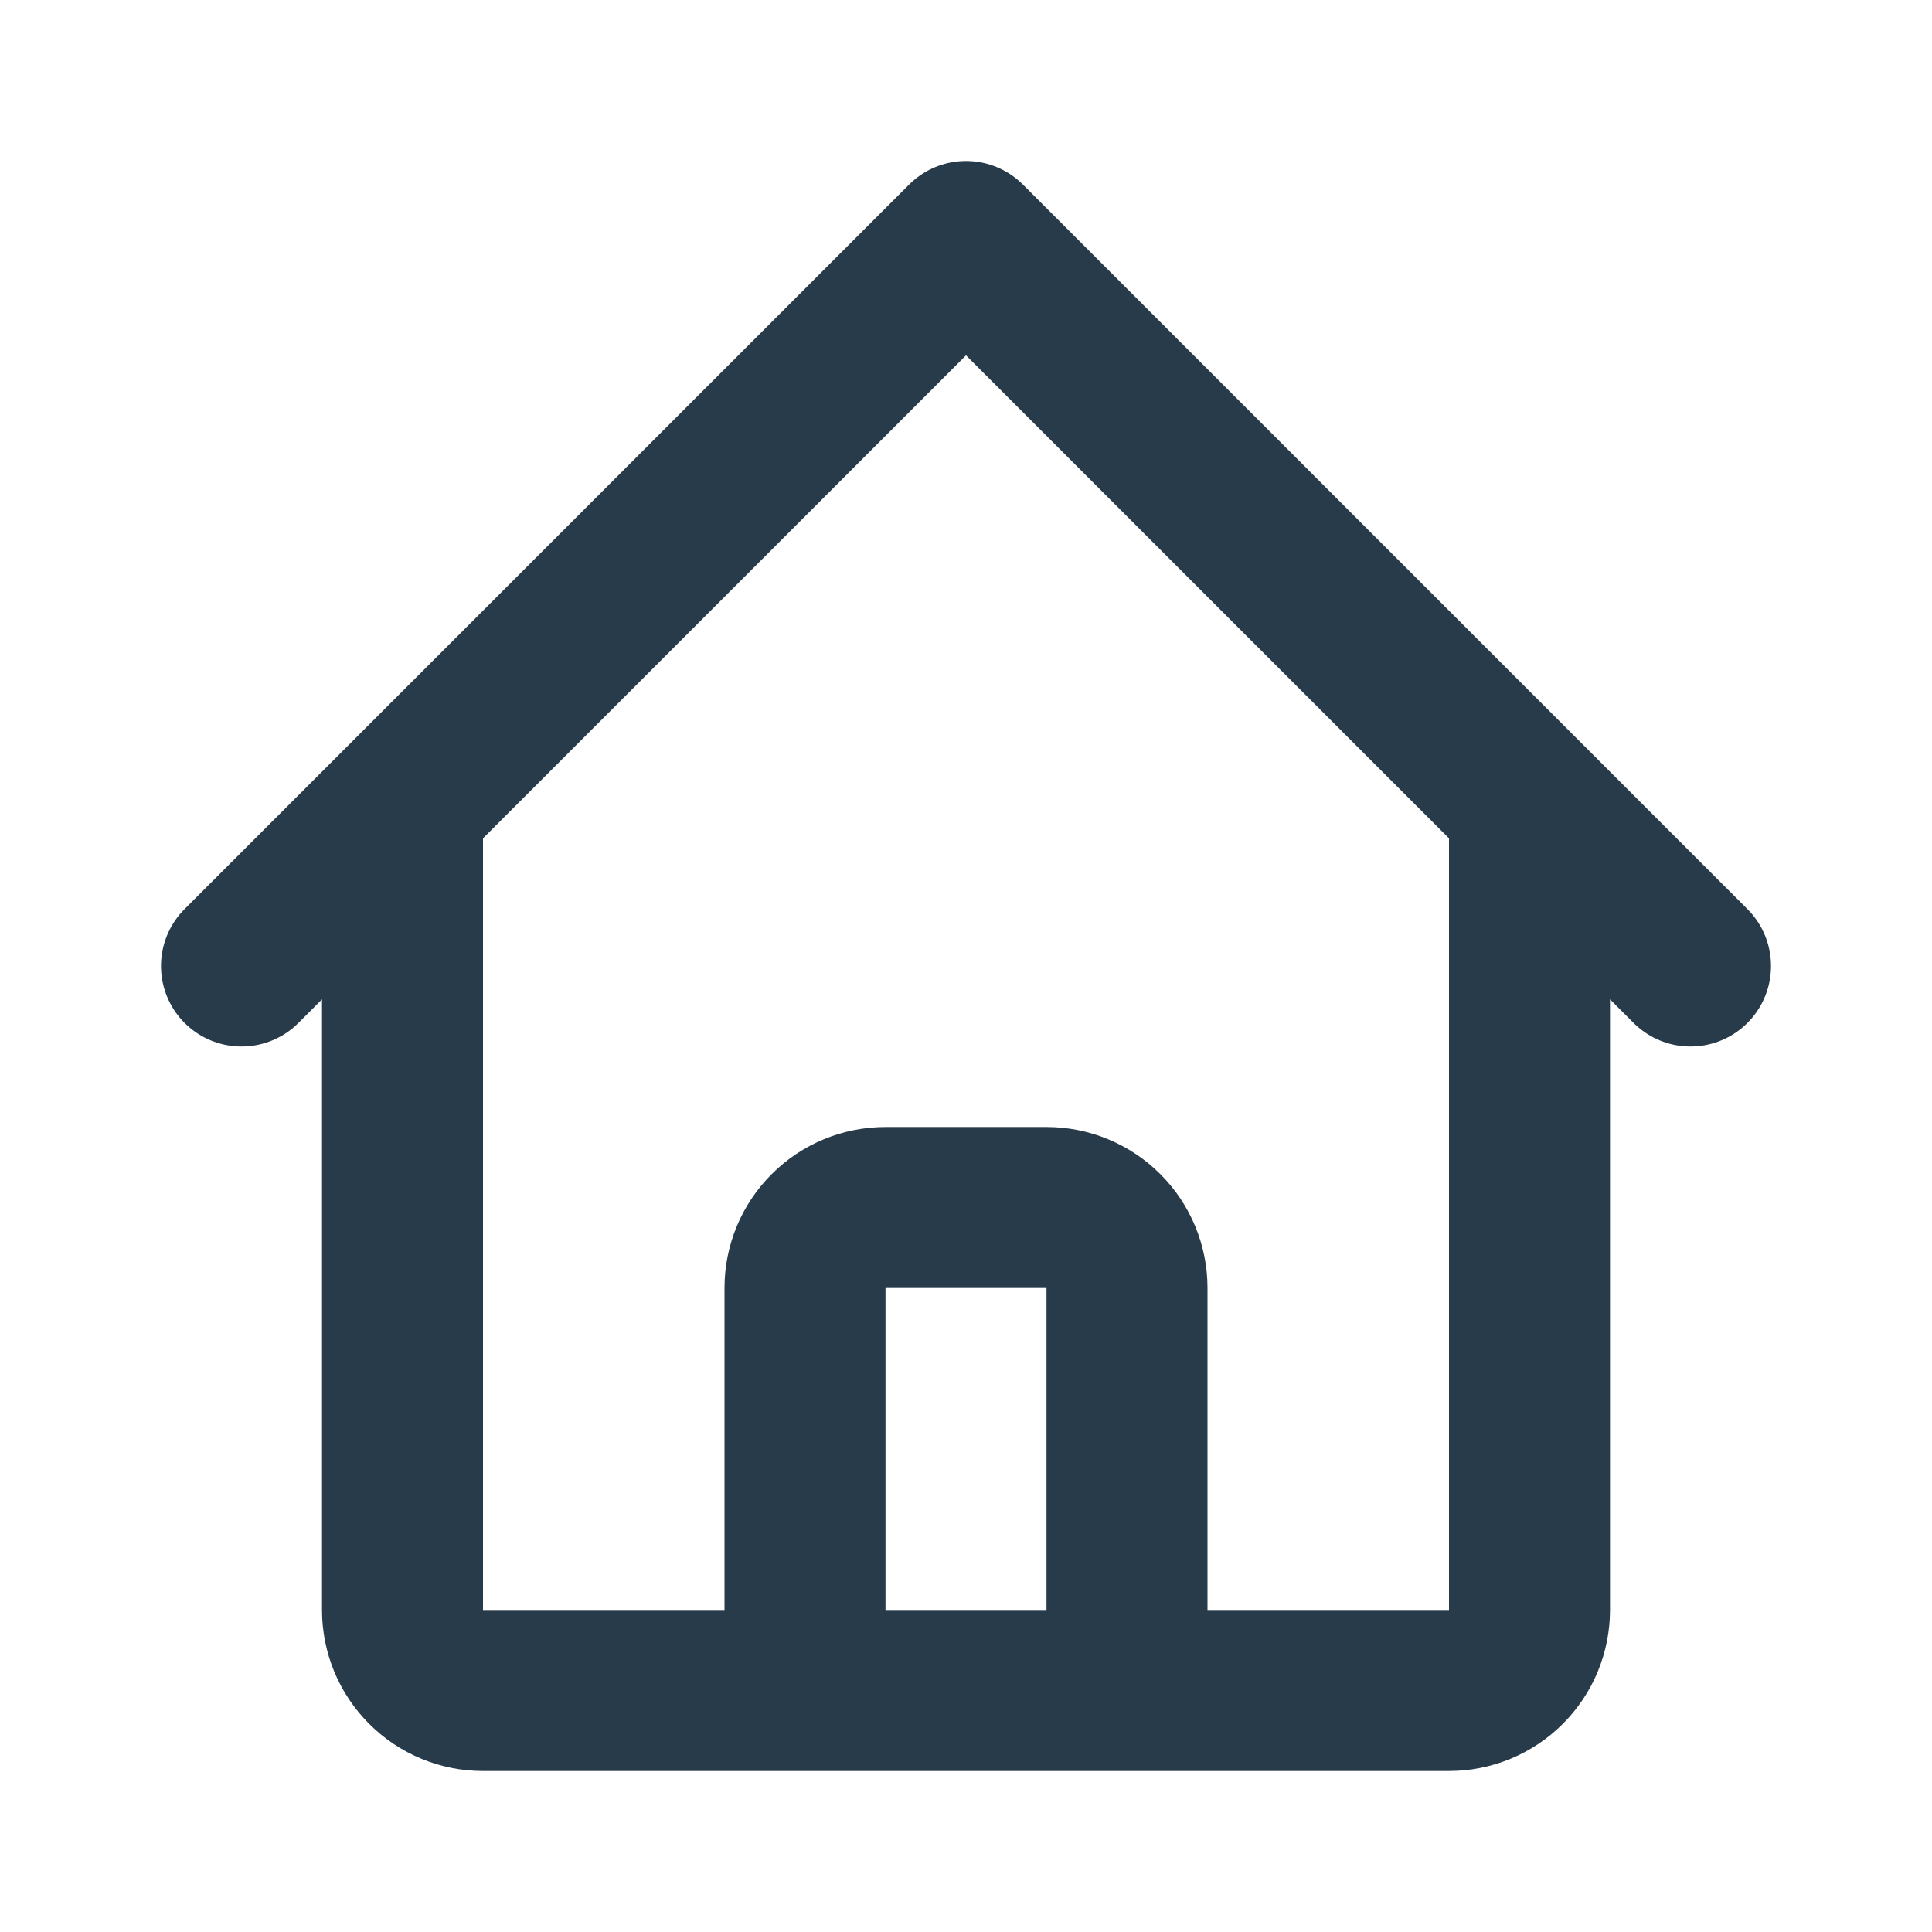
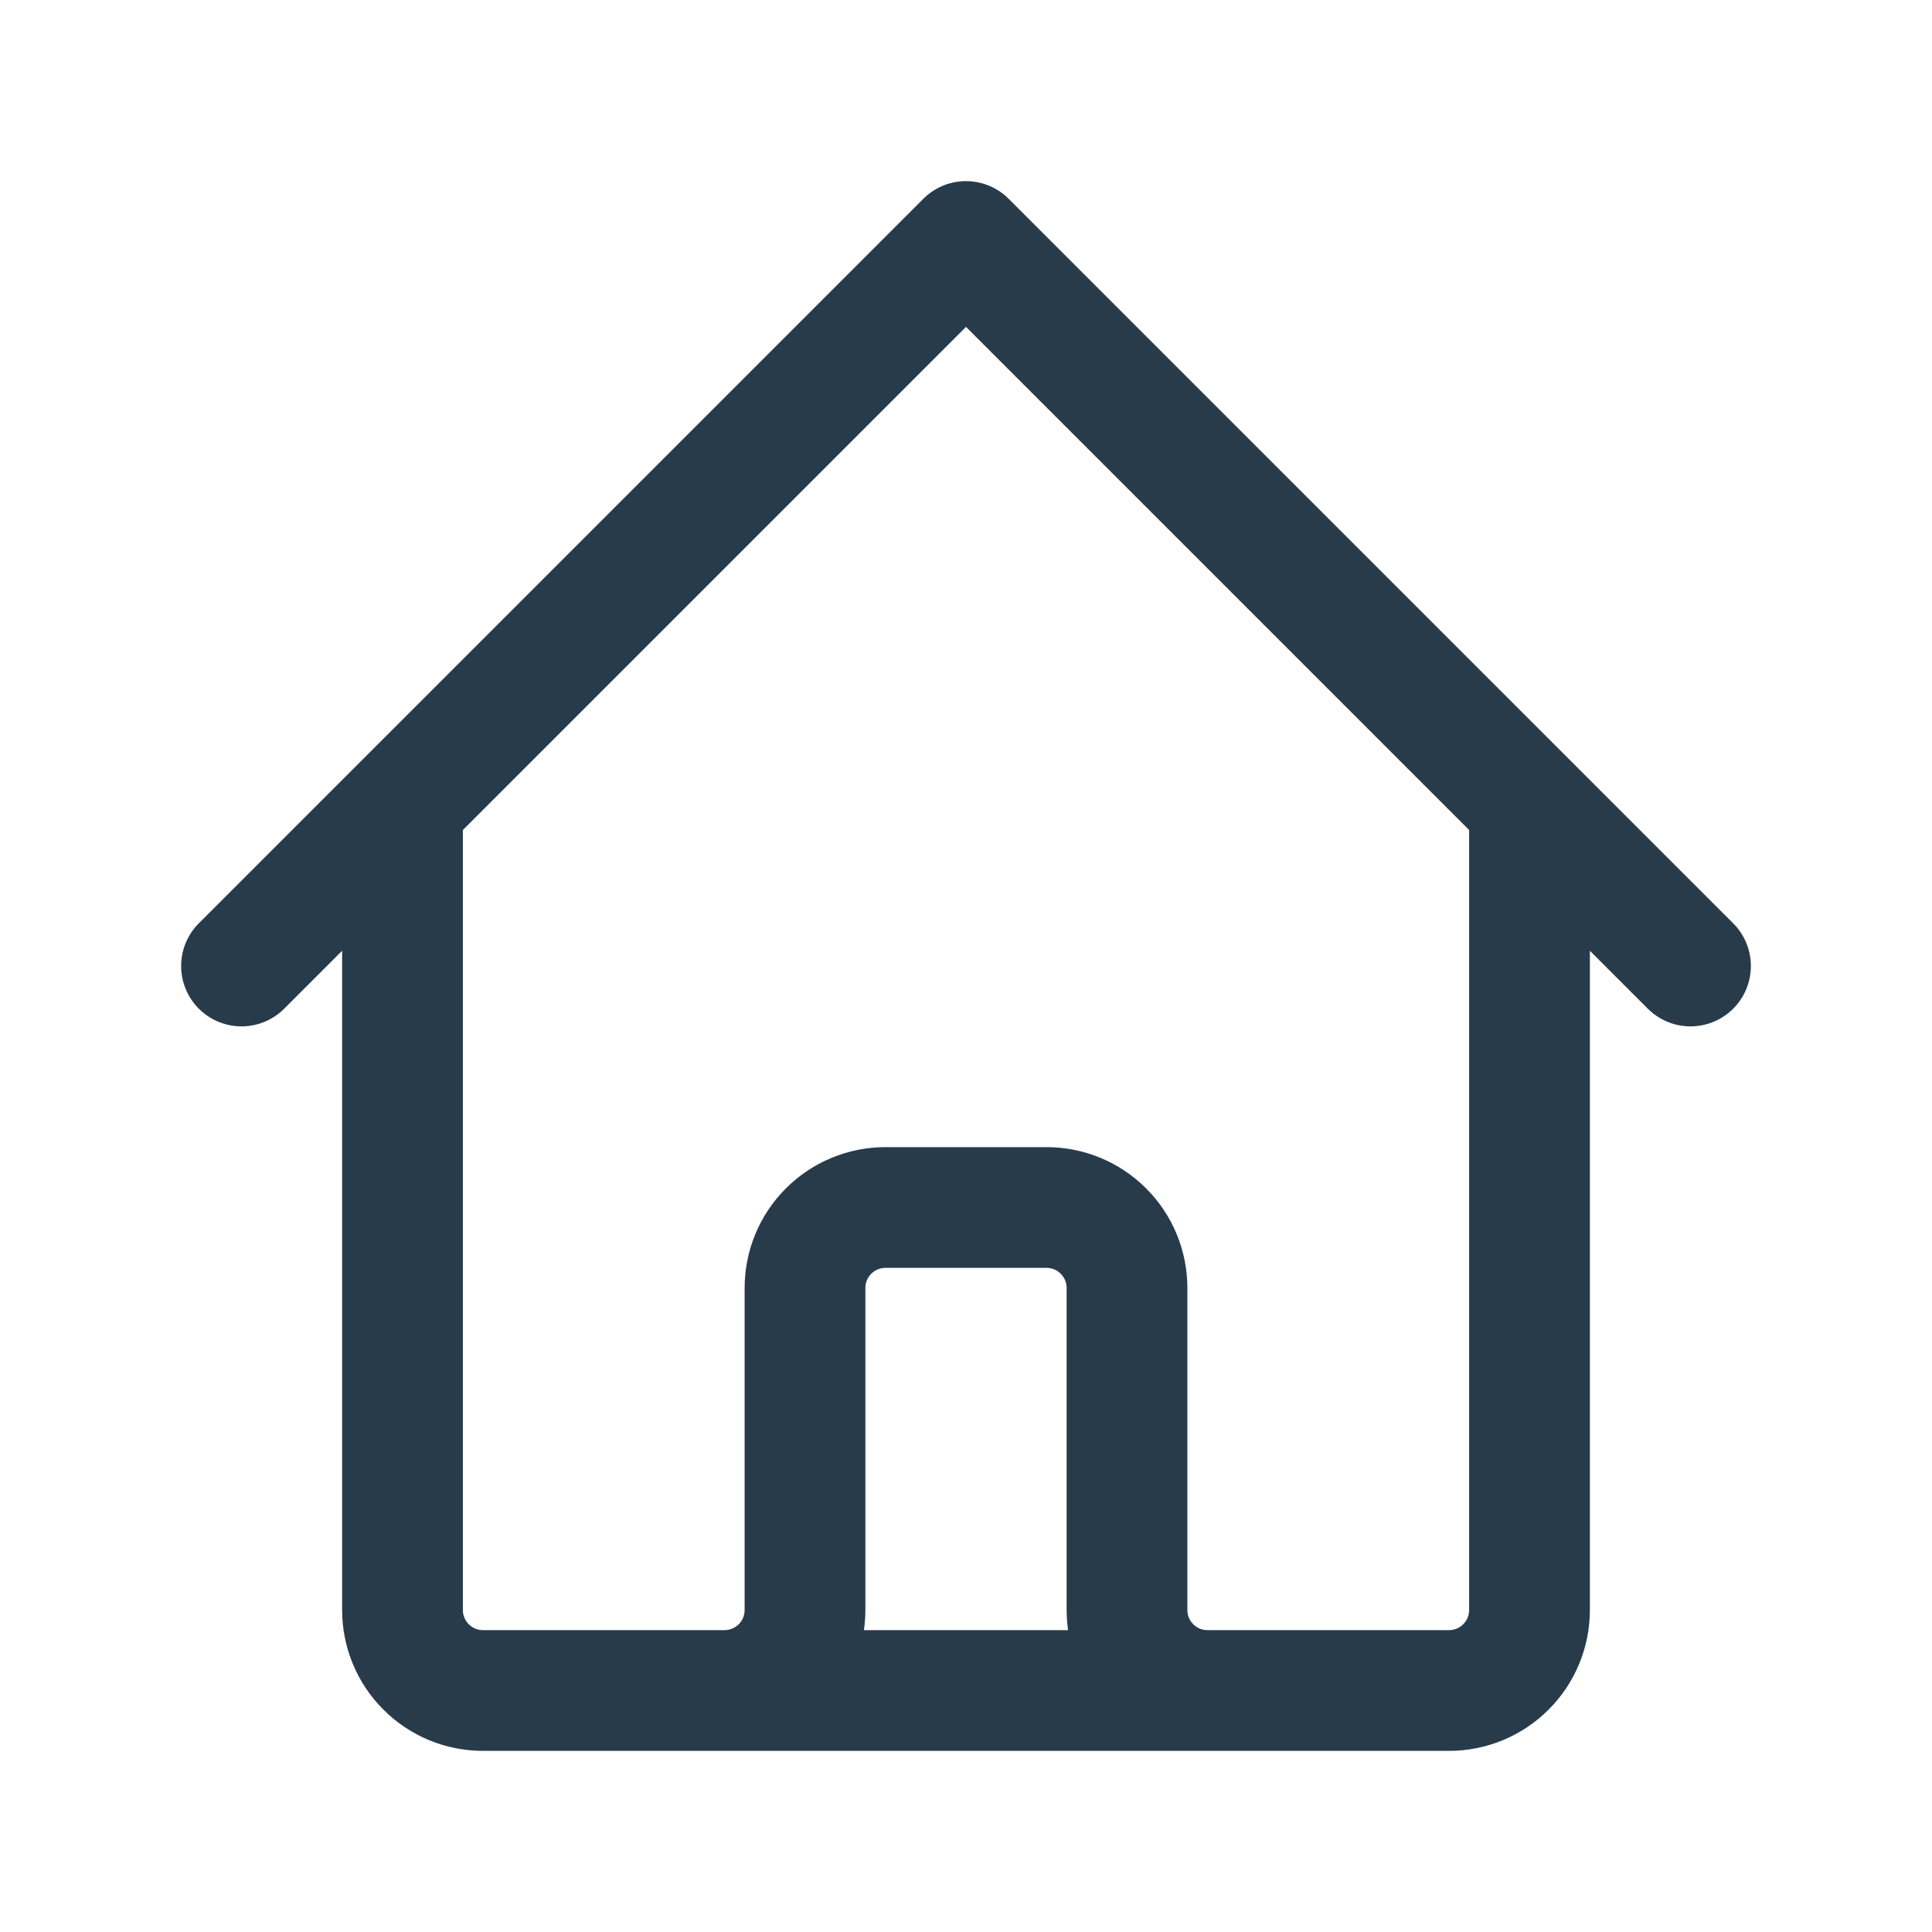
<svg xmlns="http://www.w3.org/2000/svg" width="24" height="24" viewBox="0 0 24 24" fill="none">
-   <g id="HomeOutline">
-     <path id="Vector" d="M3 12L5 10M5 10L12 3L19 10M5 10V20C5 20.265 5.105 20.52 5.293 20.707C5.48 20.895 5.735 21 6 21H9M19 10L21 12M19 10V20C19 20.265 18.895 20.52 18.707 20.707C18.52 20.895 18.265 21 18 21H15M9 21C9.265 21 9.52 20.895 9.707 20.707C9.895 20.52 10 20.265 10 20V16C10 15.735 10.105 15.48 10.293 15.293C10.48 15.105 10.735 15 11 15H13C13.265 15 13.52 15.105 13.707 15.293C13.895 15.48 14 15.735 14 16V20C14 20.265 14.105 20.52 14.293 20.707C14.48 20.895 14.735 21 15 21M9 21H15" stroke="#283B4B" stroke-width="2" stroke-linecap="round" stroke-linejoin="round" />
-   </g>
+   <path d="M3 12L5 10M5 10L12 3L19 10M5 10V20C5 20.265 5.105 20.52 5.293 20.707C5.48 20.895 5.735 21 6 21H9M19 10L21 12M19 10V20C19 20.265 18.895 20.52 18.707 20.707C18.52 20.895 18.265 21 18 21H15M9 21C9.265 21 9.52 20.895 9.707 20.707C9.895 20.52 10 20.265 10 20V16C10 15.735 10.105 15.48 10.293 15.293C10.48 15.105 10.735 15 11 15H13C13.265 15 13.52 15.105 13.707 15.293C13.895 15.48 14 15.735 14 16V20C14 20.265 14.105 20.52 14.293 20.707C14.48 20.895 14.735 21 15 21M9 21H15" stroke="#283B4B" stroke-width="1.5" stroke-linecap="round" stroke-linejoin="round" />
</svg>
